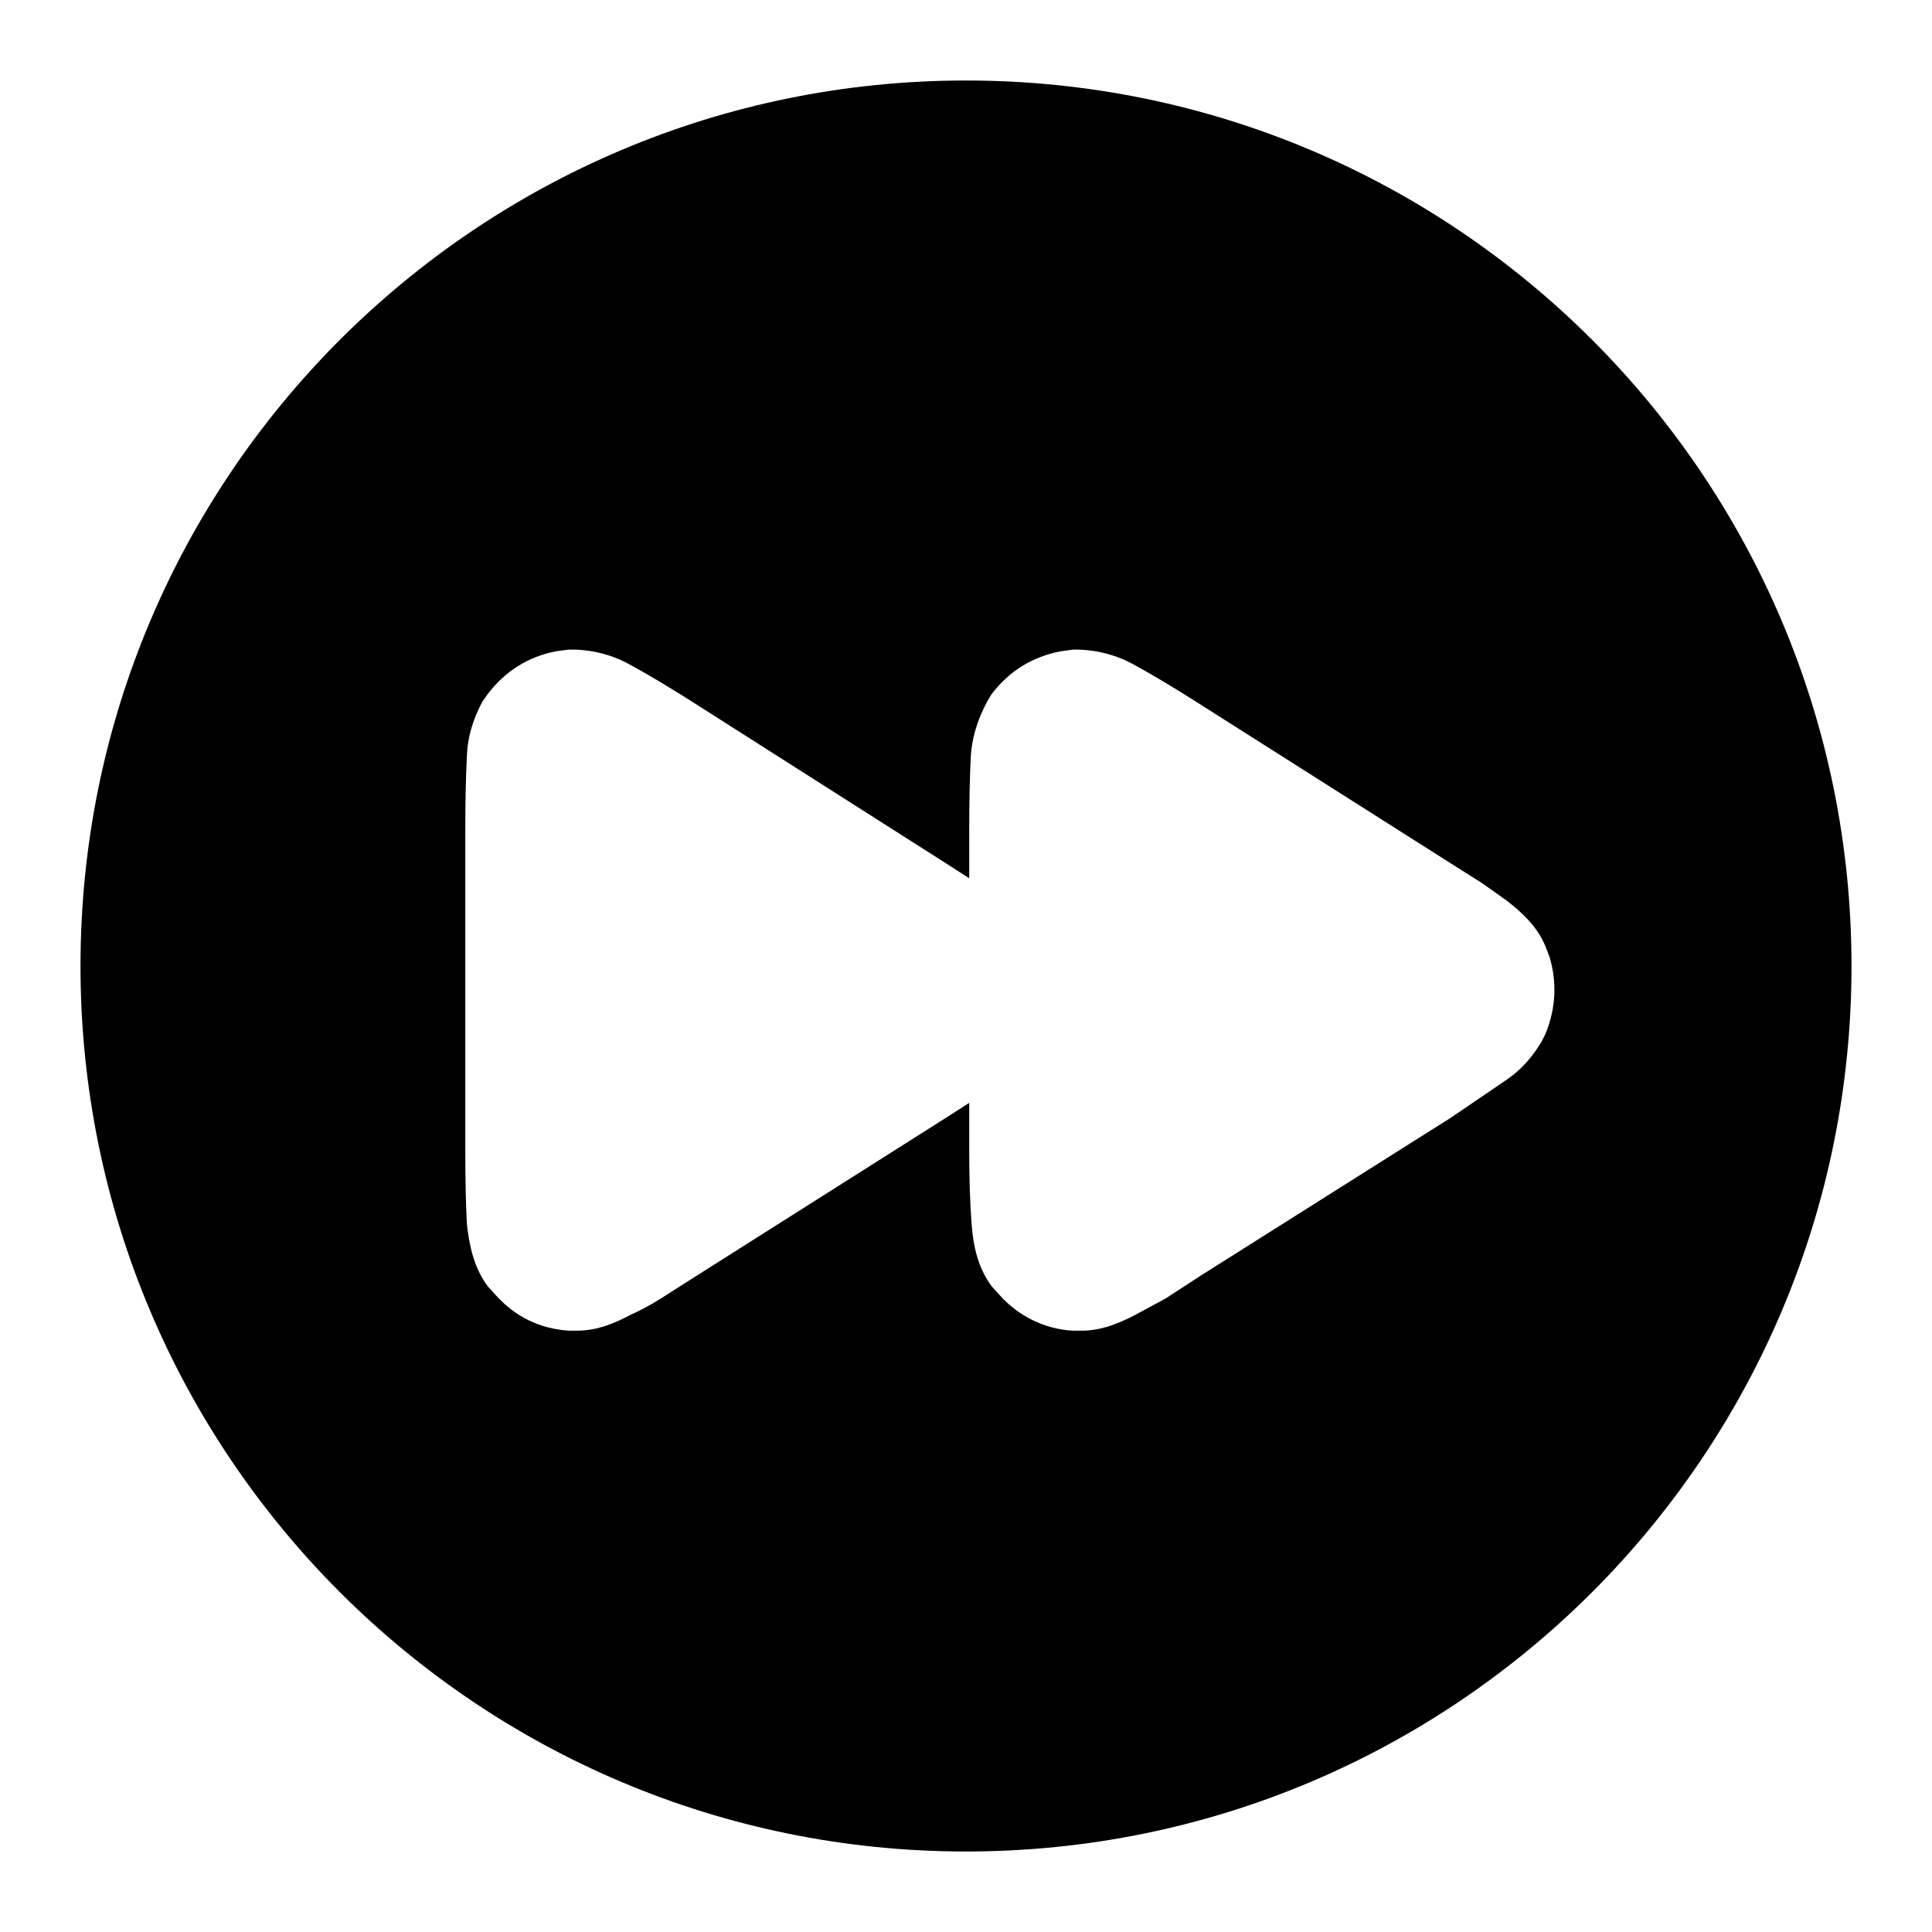
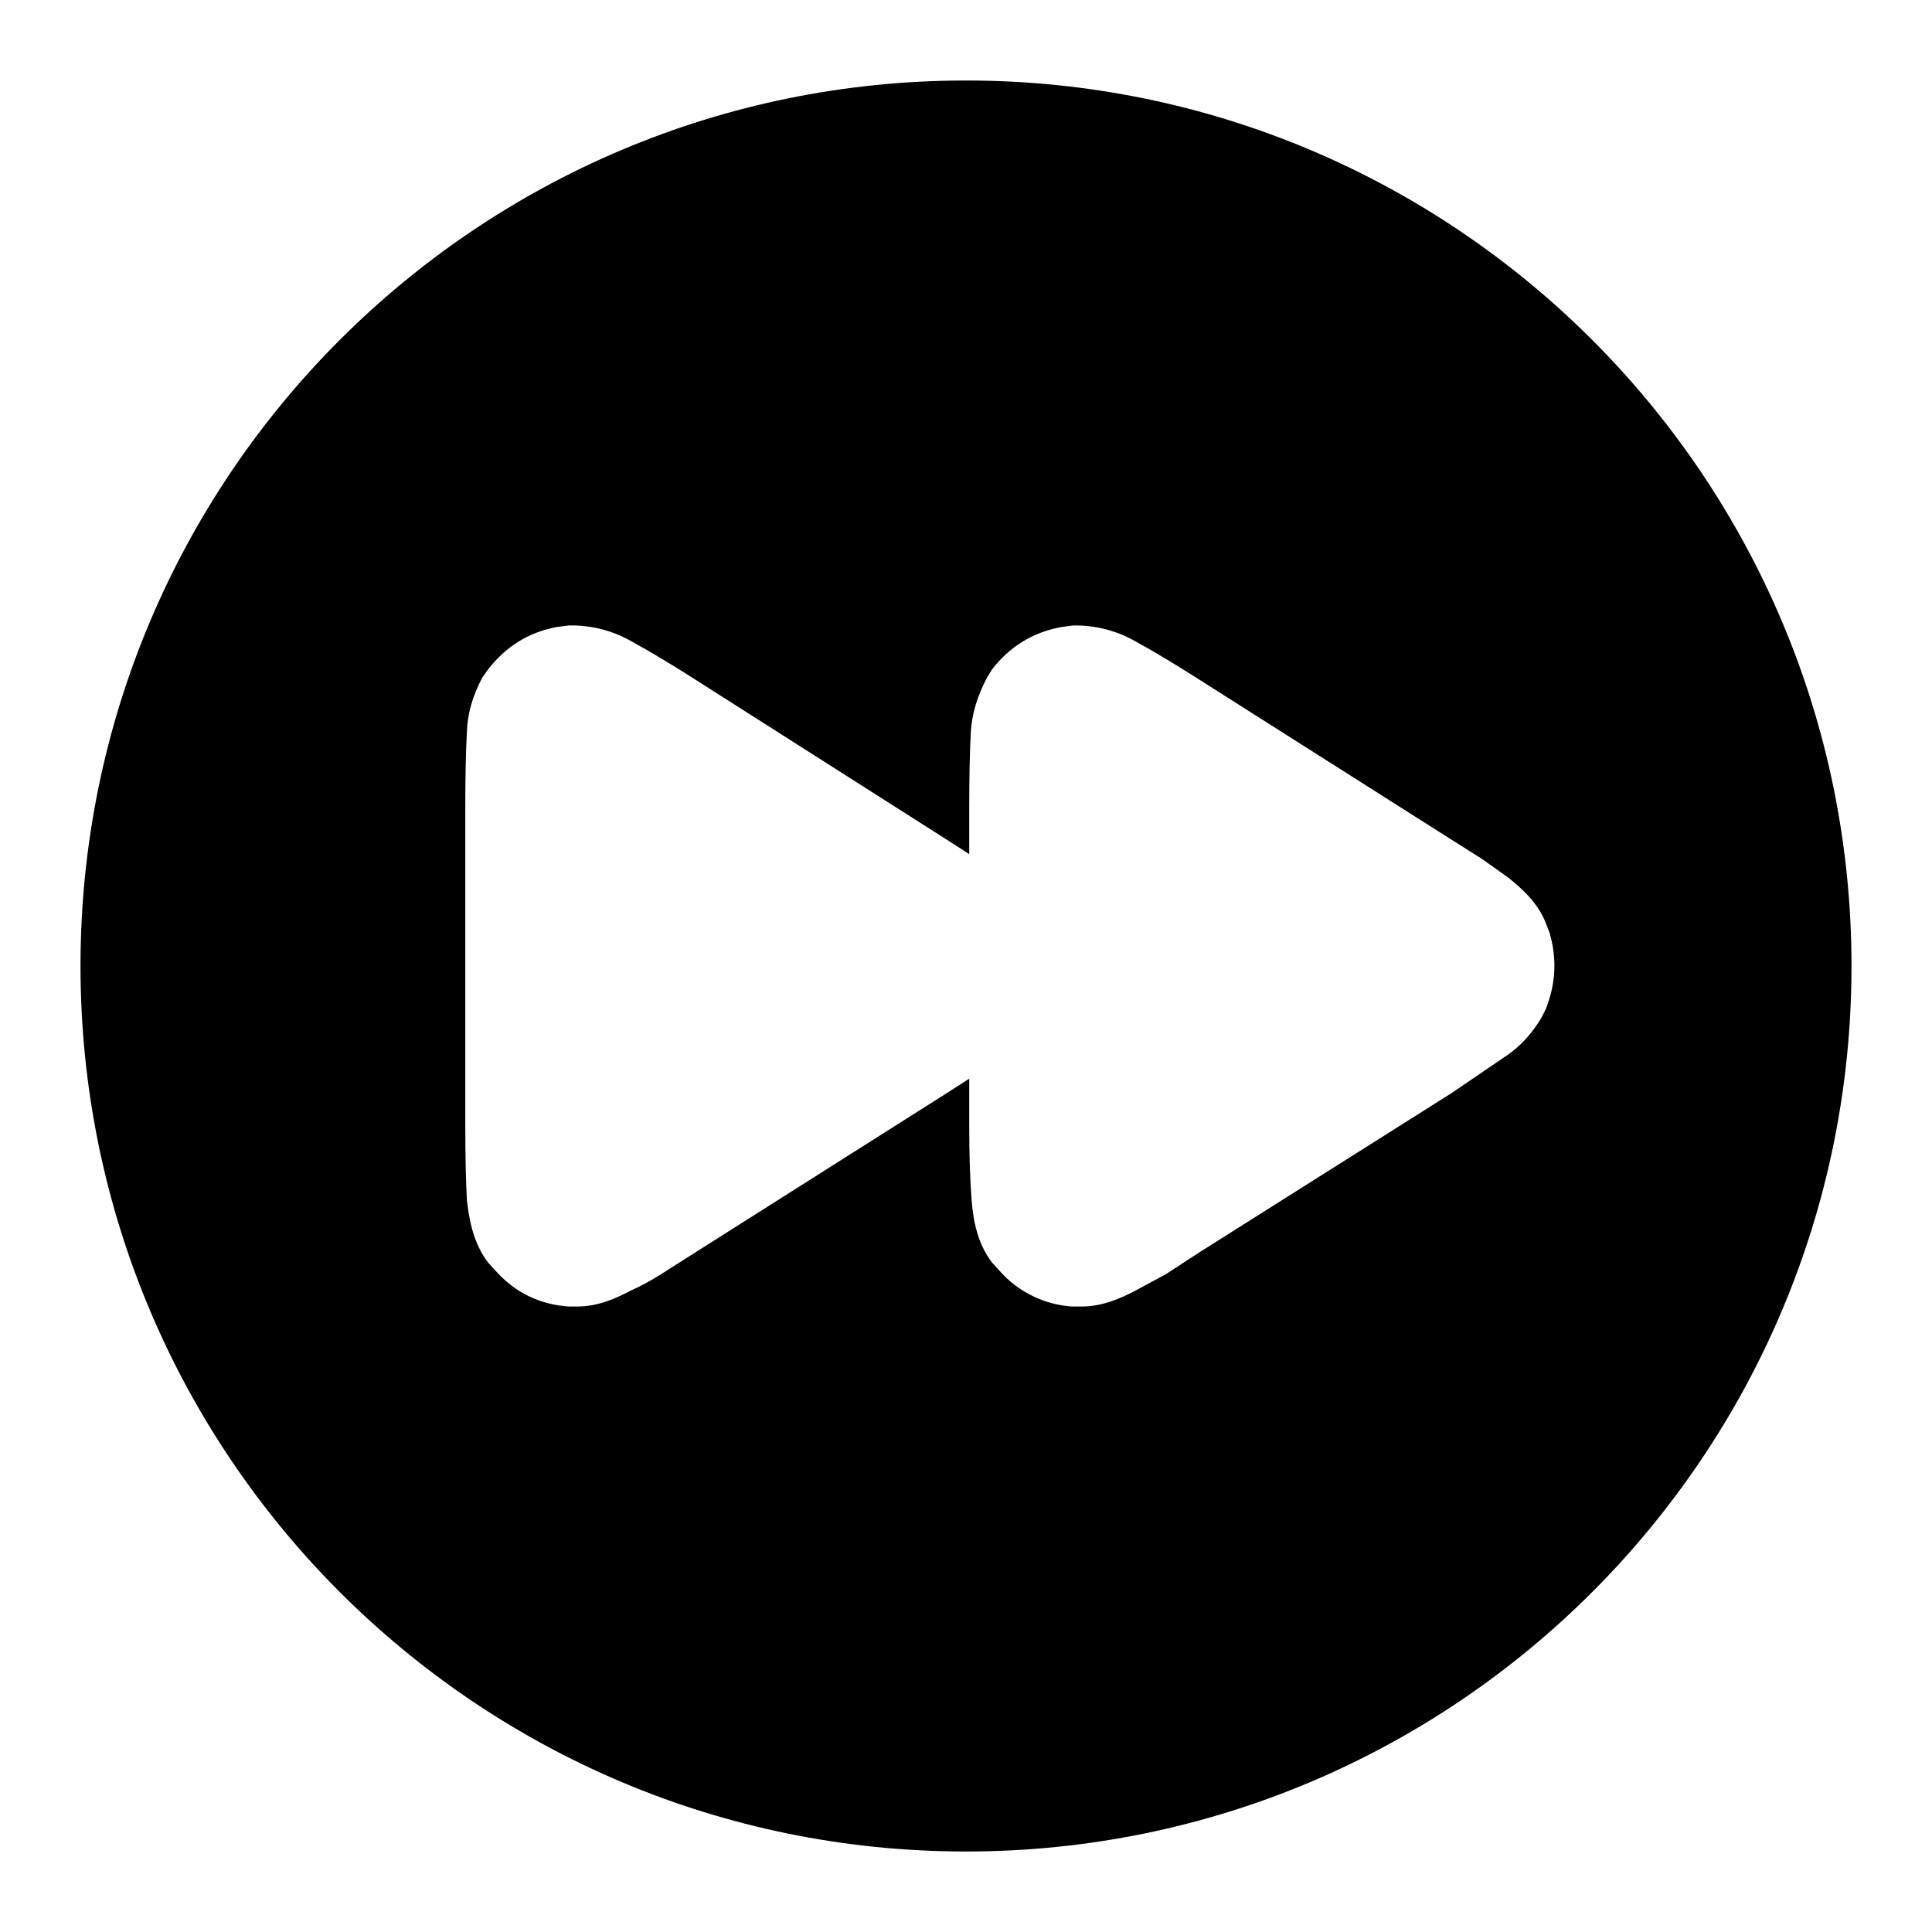
<svg xmlns="http://www.w3.org/2000/svg" viewBox="0 0 24 24" width="24" height="24">
-   <path fill-rule="evenodd" d="M12 1a11 11 0 1 1 0 22 11 11 0 0 1 0-22m1.33 7.07-.15.02q-.53.1-.86.53l-.06.1q-.18.34-.2.67-.02.38-.02.94v.58l-.28-.18-3.11-1.98q-.47-.3-.8-.48a1.5 1.5 0 0 0-.79-.2l-.15.02q-.52.1-.85.53l-.07.1q-.18.34-.19.67-.02.38-.02.94v3.95q0 .55.02.93c.03.25.08.53.26.77l.1.11q.36.4.9.44h.11c.26 0 .48-.1.67-.2q.18-.08.37-.2l.44-.28 3.11-1.97.28-.18v.58q0 .55.03.93c.02.25.07.53.25.77l.1.11c.23.26.56.42.9.44h.12c.25 0 .48-.1.67-.2l.37-.2.43-.28 3.12-1.97.69-.47q.25-.17.43-.47l.05-.1q.19-.47.05-.95l-.05-.13c-.1-.25-.3-.43-.48-.57l-.31-.22-.38-.24-3.12-1.98q-.47-.3-.8-.48a1.5 1.5 0 0 0-.78-.2" clip-rule="evenodd" />
+   <path fill-rule="evenodd" d="M12 1a11 11 0 1 1 0 22 11 11 0 0 1 0-22M13.33 7.77L13.18 7.79Q12.65 7.89 12.32 8.32L12.26 8.42Q12.08 8.76 12.06 9.09Q12.04 9.47 12.04 10.03L12.04 10.61L11.76 10.43L8.65 8.45Q8.18 8.15 7.85 7.97A1.5 1.5 0 0 0 7.06 7.77L6.91 7.79Q6.39 7.89 6.06 8.32L5.99 8.42Q5.81 8.76 5.8 9.09Q5.78 9.47 5.78 10.03L5.78 13.98Q5.78 14.53 5.8 14.91C5.83 15.16 5.88 15.44 6.06 15.68L6.16 15.79Q6.52 16.19 7.06 16.23L7.17 16.23C7.43 16.23 7.65 16.13 7.84 16.03Q8.02 15.95 8.21 15.83L8.65 15.55L11.76 13.58L12.04 13.4L12.04 13.98Q12.04 14.53 12.07 14.91C12.09 15.16 12.14 15.44 12.32 15.68L12.42 15.79C12.65 16.05 12.98 16.21 13.32 16.23L13.44 16.23C13.69 16.23 13.92 16.13 14.11 16.03L14.48 15.83L14.91 15.55L18.03 13.58L18.72 13.11Q18.97 12.94 19.15 12.64L19.2 12.54Q19.39 12.07 19.25 11.59L19.2 11.46C19.1 11.21 18.9 11.03 18.72 10.89L18.41 10.67L18.03 10.43L14.91 8.45Q14.44 8.15 14.11 7.97A1.5 1.5 0 0 0 13.33 7.77" clip-rule="evenodd" />
</svg>
